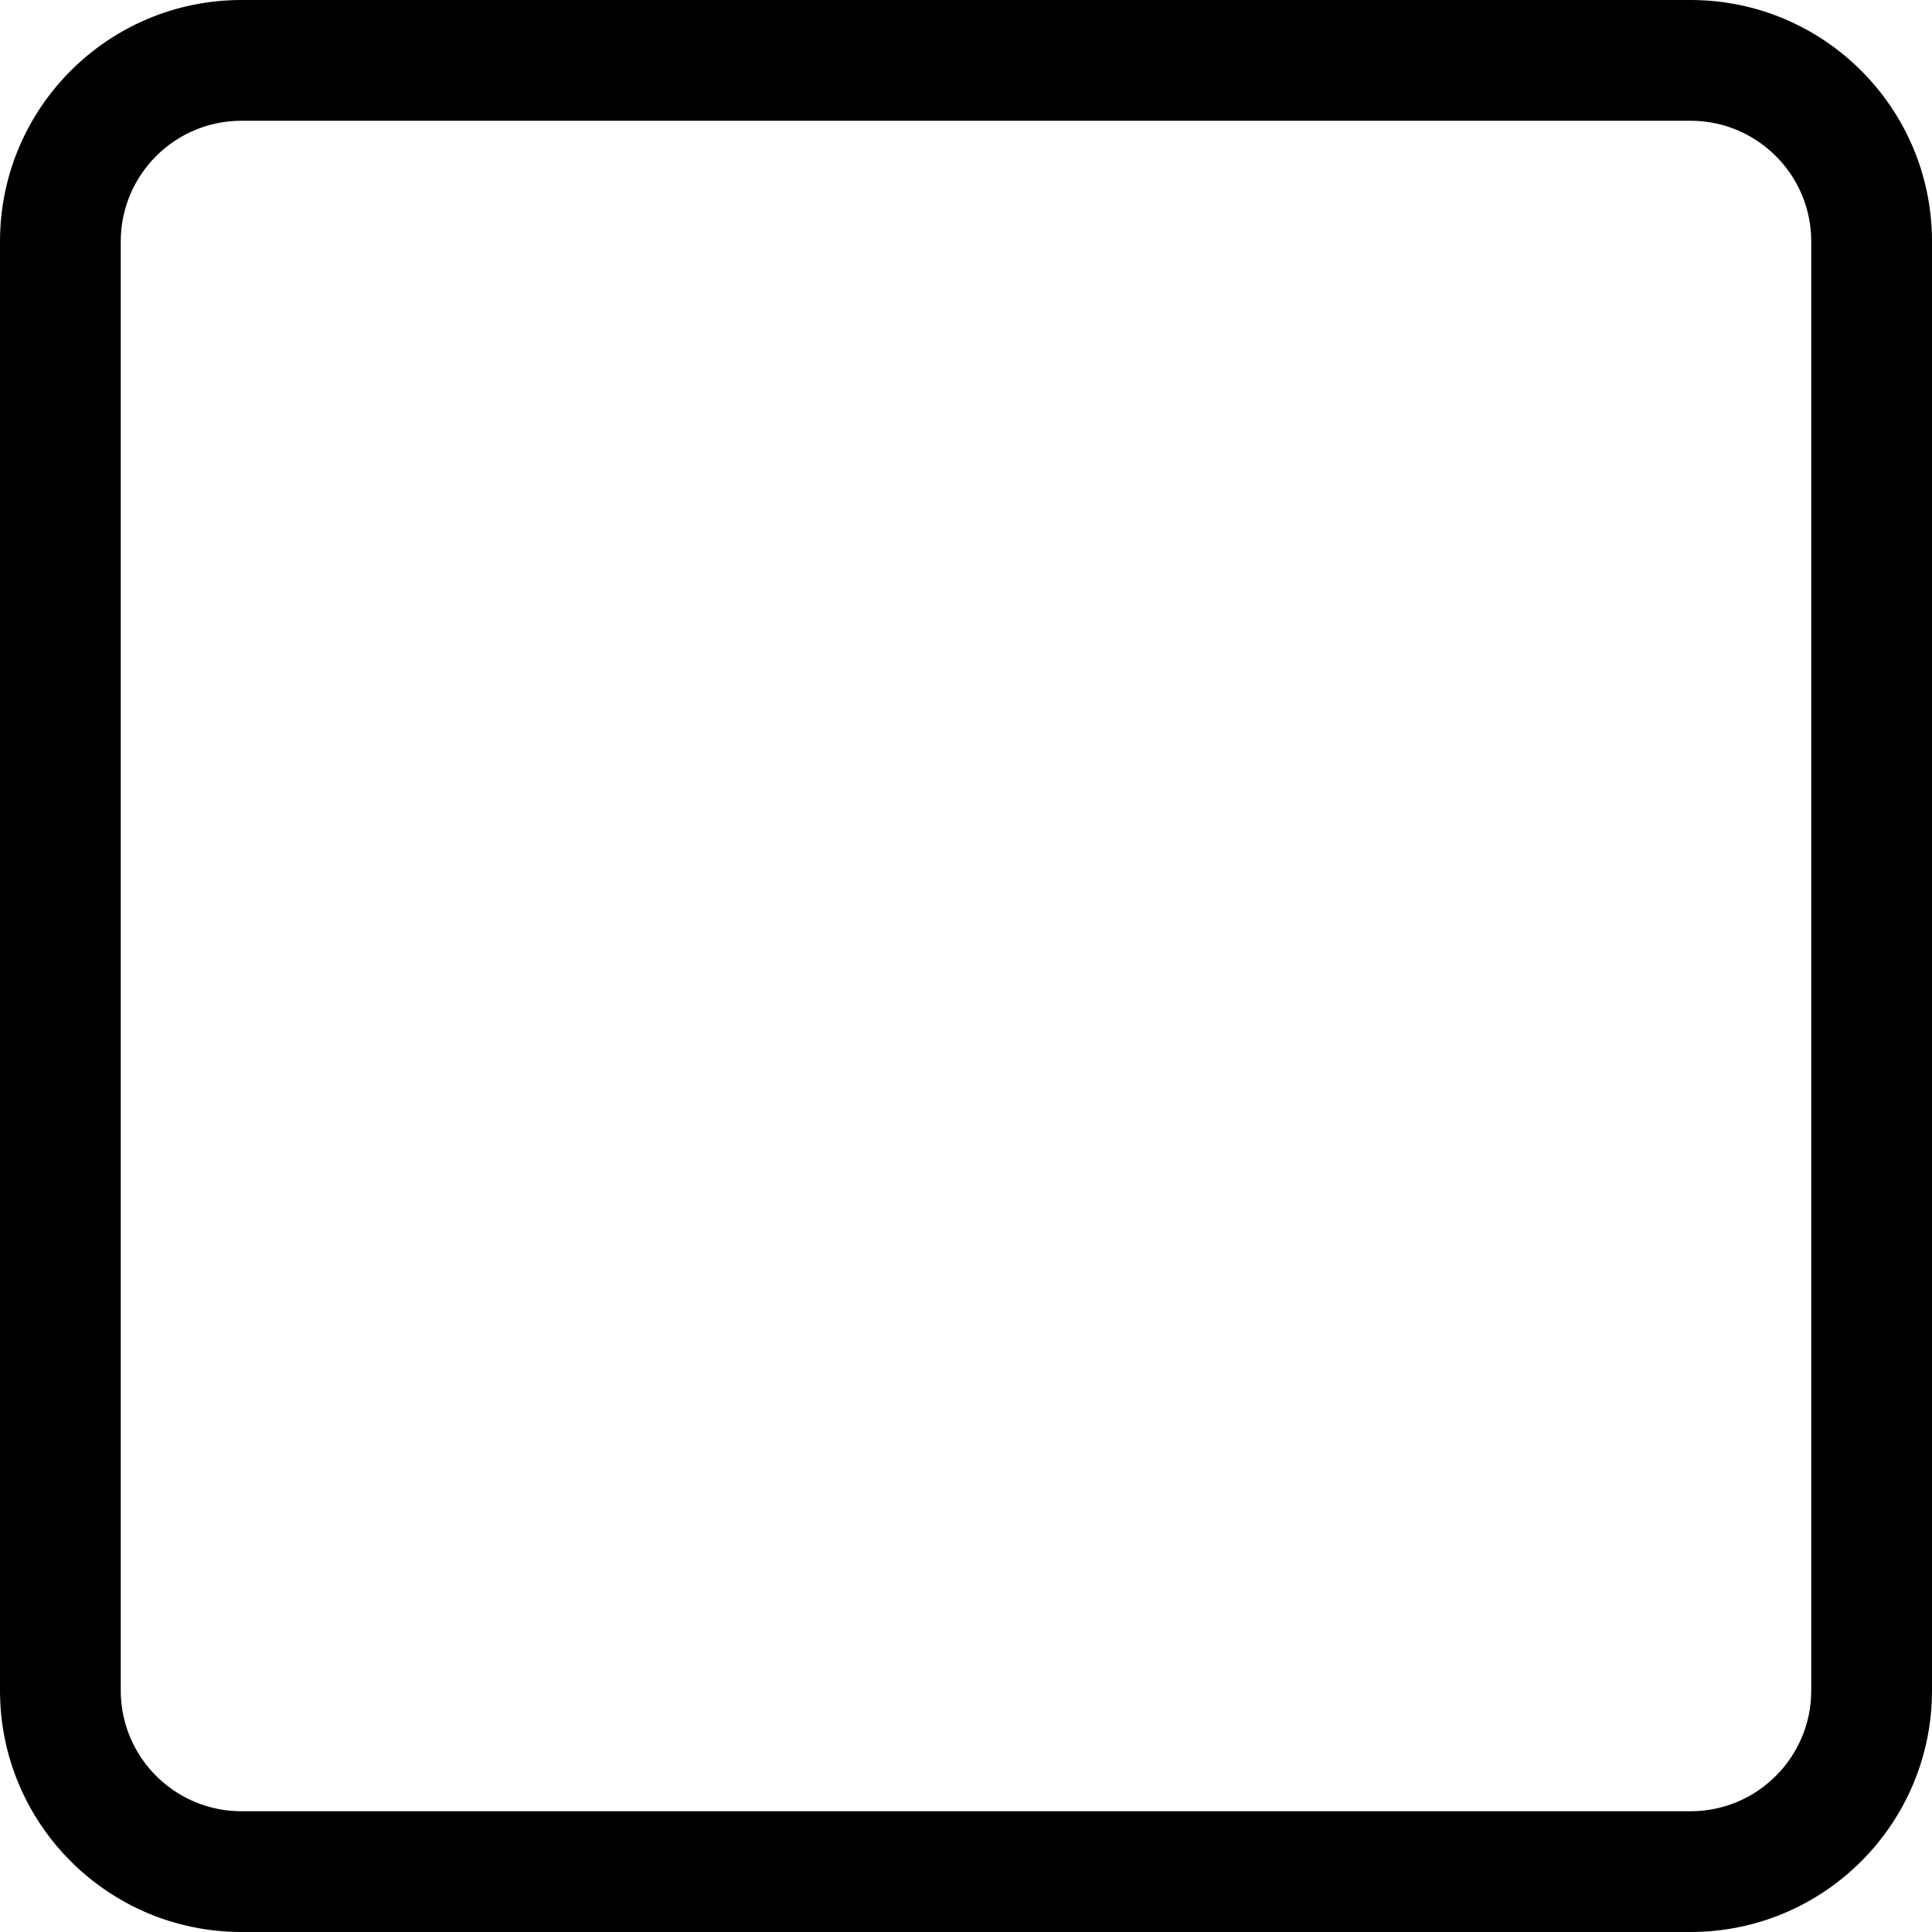
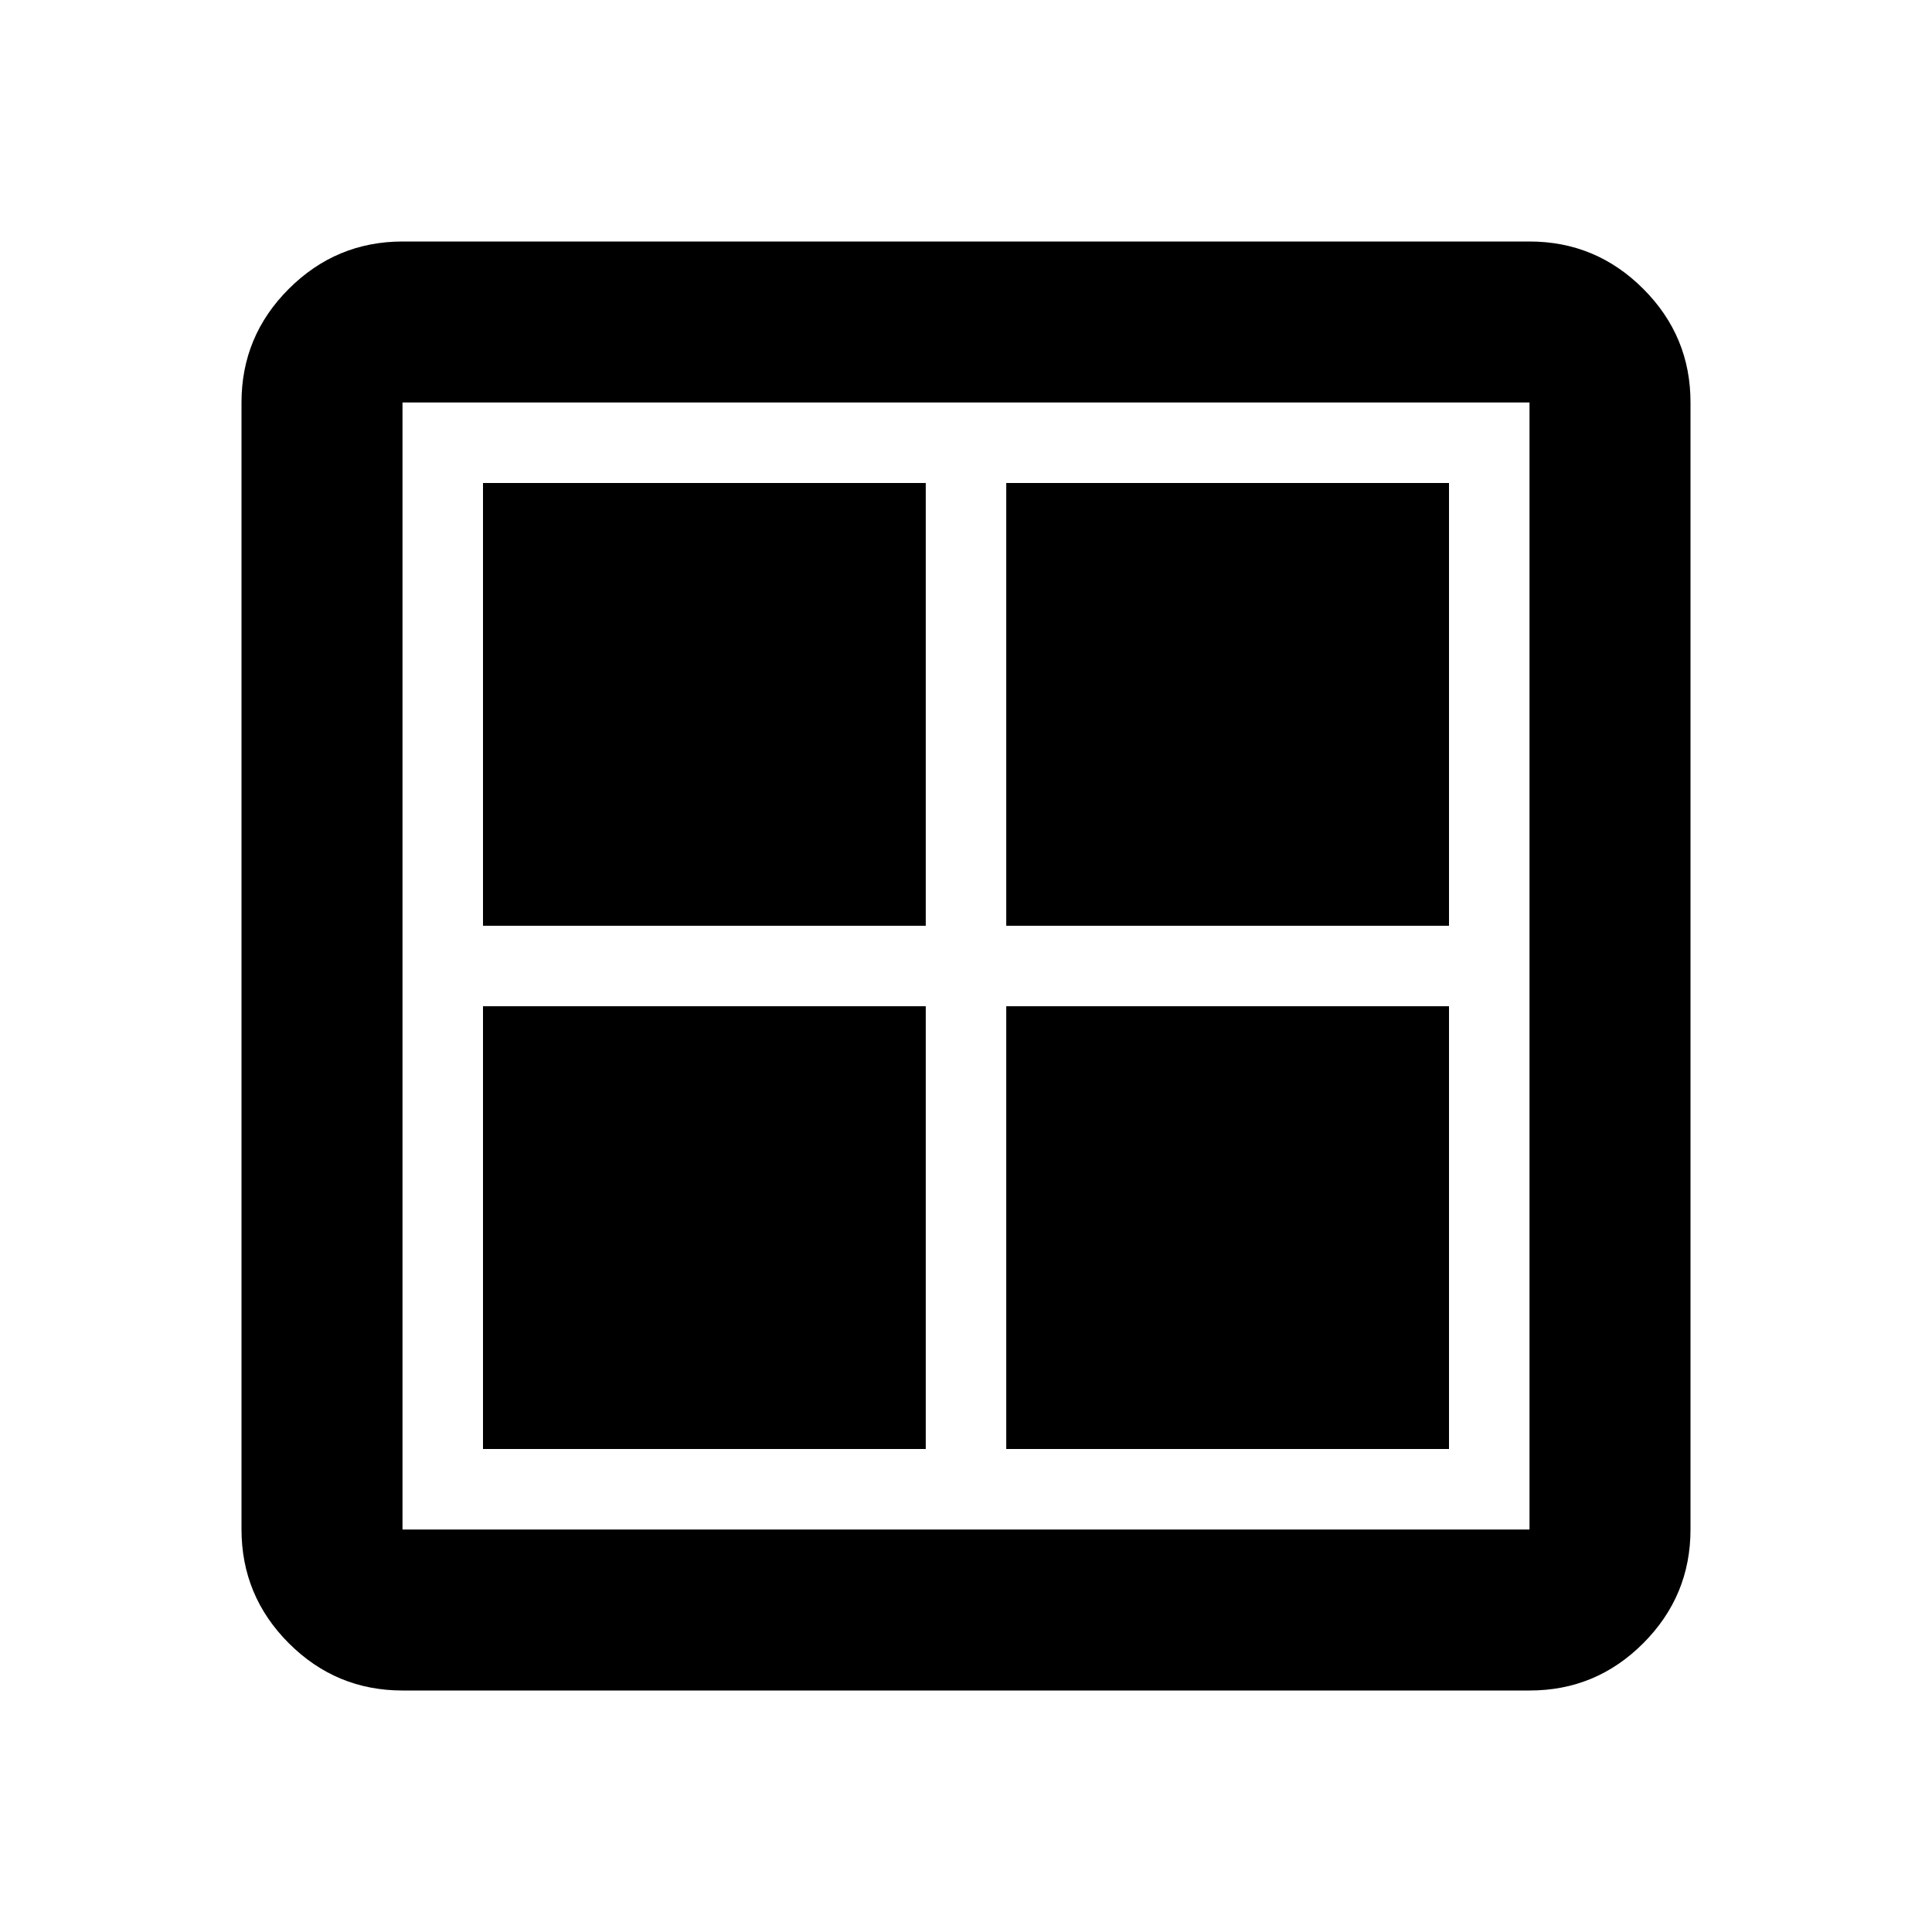
- <svg xmlns="http://www.w3.org/2000/svg" width="16" height="16" fill="currentColor" class="bi bi-square" viewBox="0 0 16 16">
-   <path d="M14 1a1 1 0 0 1 1 1v12a1 1 0 0 1-1 1H2a1 1 0 0 1-1-1V2a1 1 0 0 1 1-1h12zM2 0a2 2 0 0 0-2 2v12a2 2 0 0 0 2 2h12a2 2 0 0 0 2-2V2a2 2 0 0 0-2-2H2z" />
+ <svg xmlns="http://www.w3.org/2000/svg" width="128" height="128" viewBox="0 0 24 24">
+   <path fill="currentColor" d="M6 11.5V6h5.5v5.5zM6 18v-5.5h5.5V18zm6.5-6.5V6H18v5.5zm0 6.5v-5.5H18V18zM5 21q-.825 0-1.412-.587T3 19V5q0-.825.588-1.412T5 3h14q.825 0 1.413.588T21 5v14q0 .825-.587 1.413T19 21zm0-2h14V5H5z" />
</svg>
